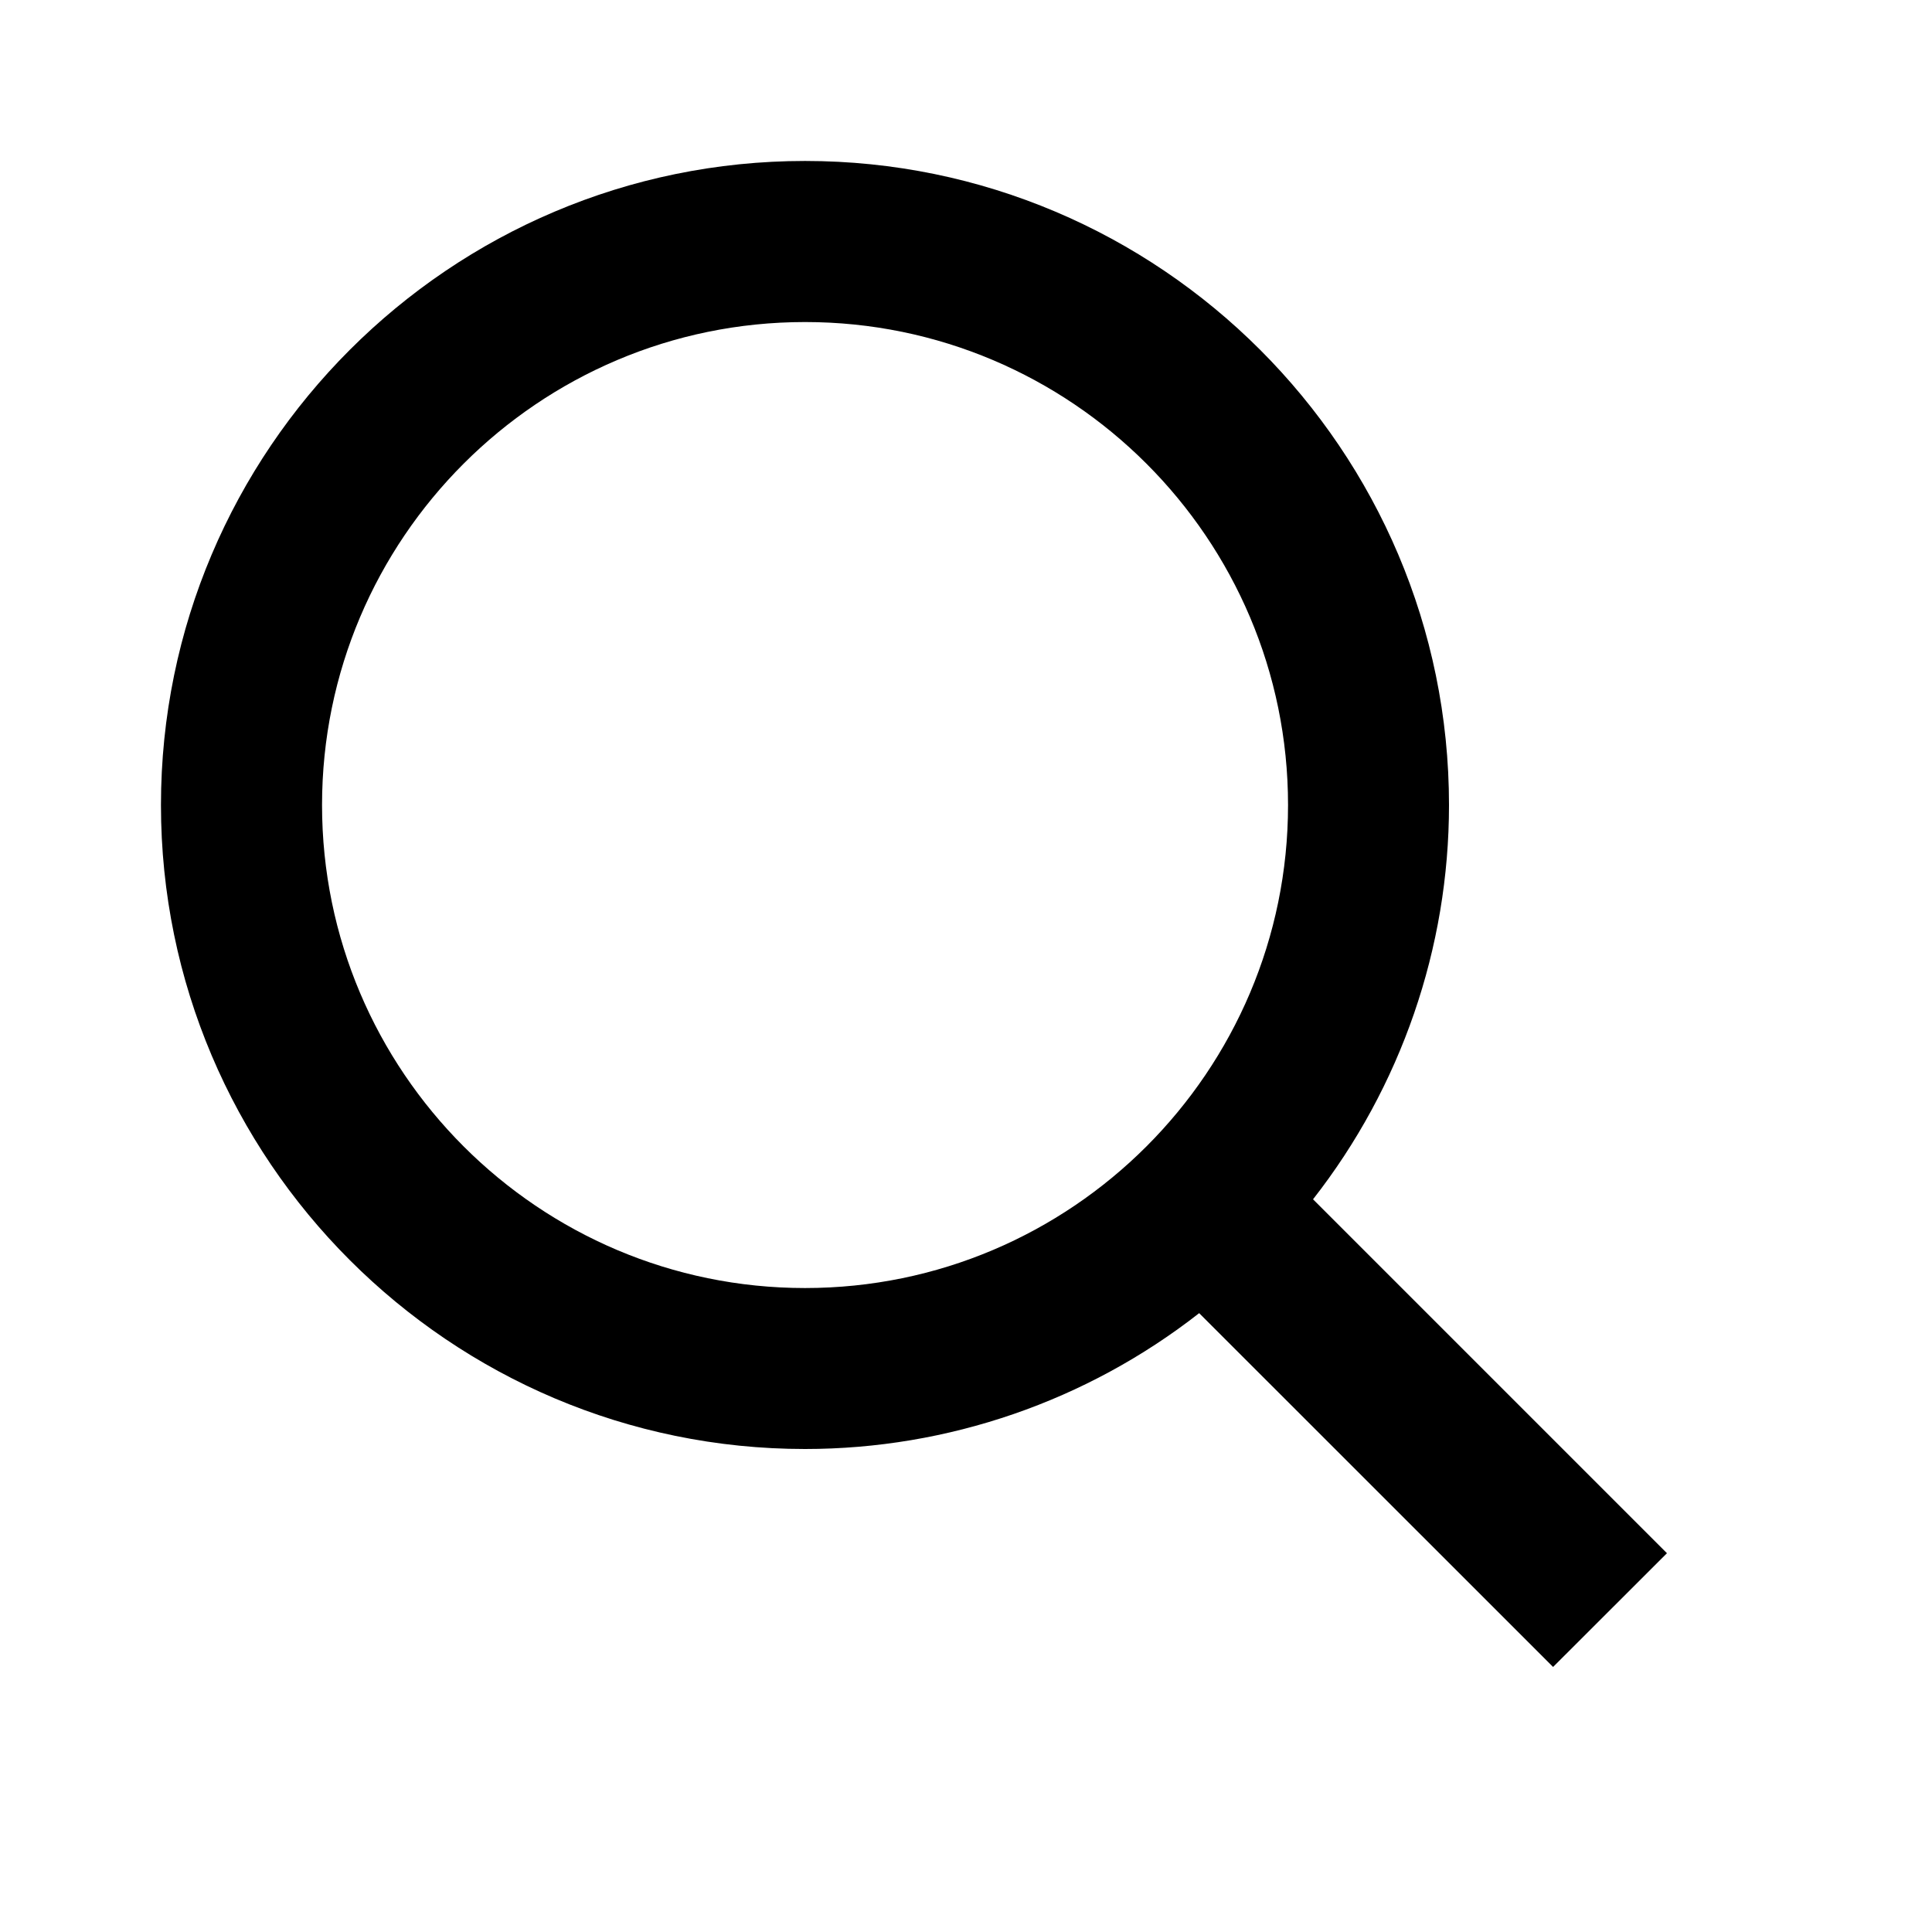
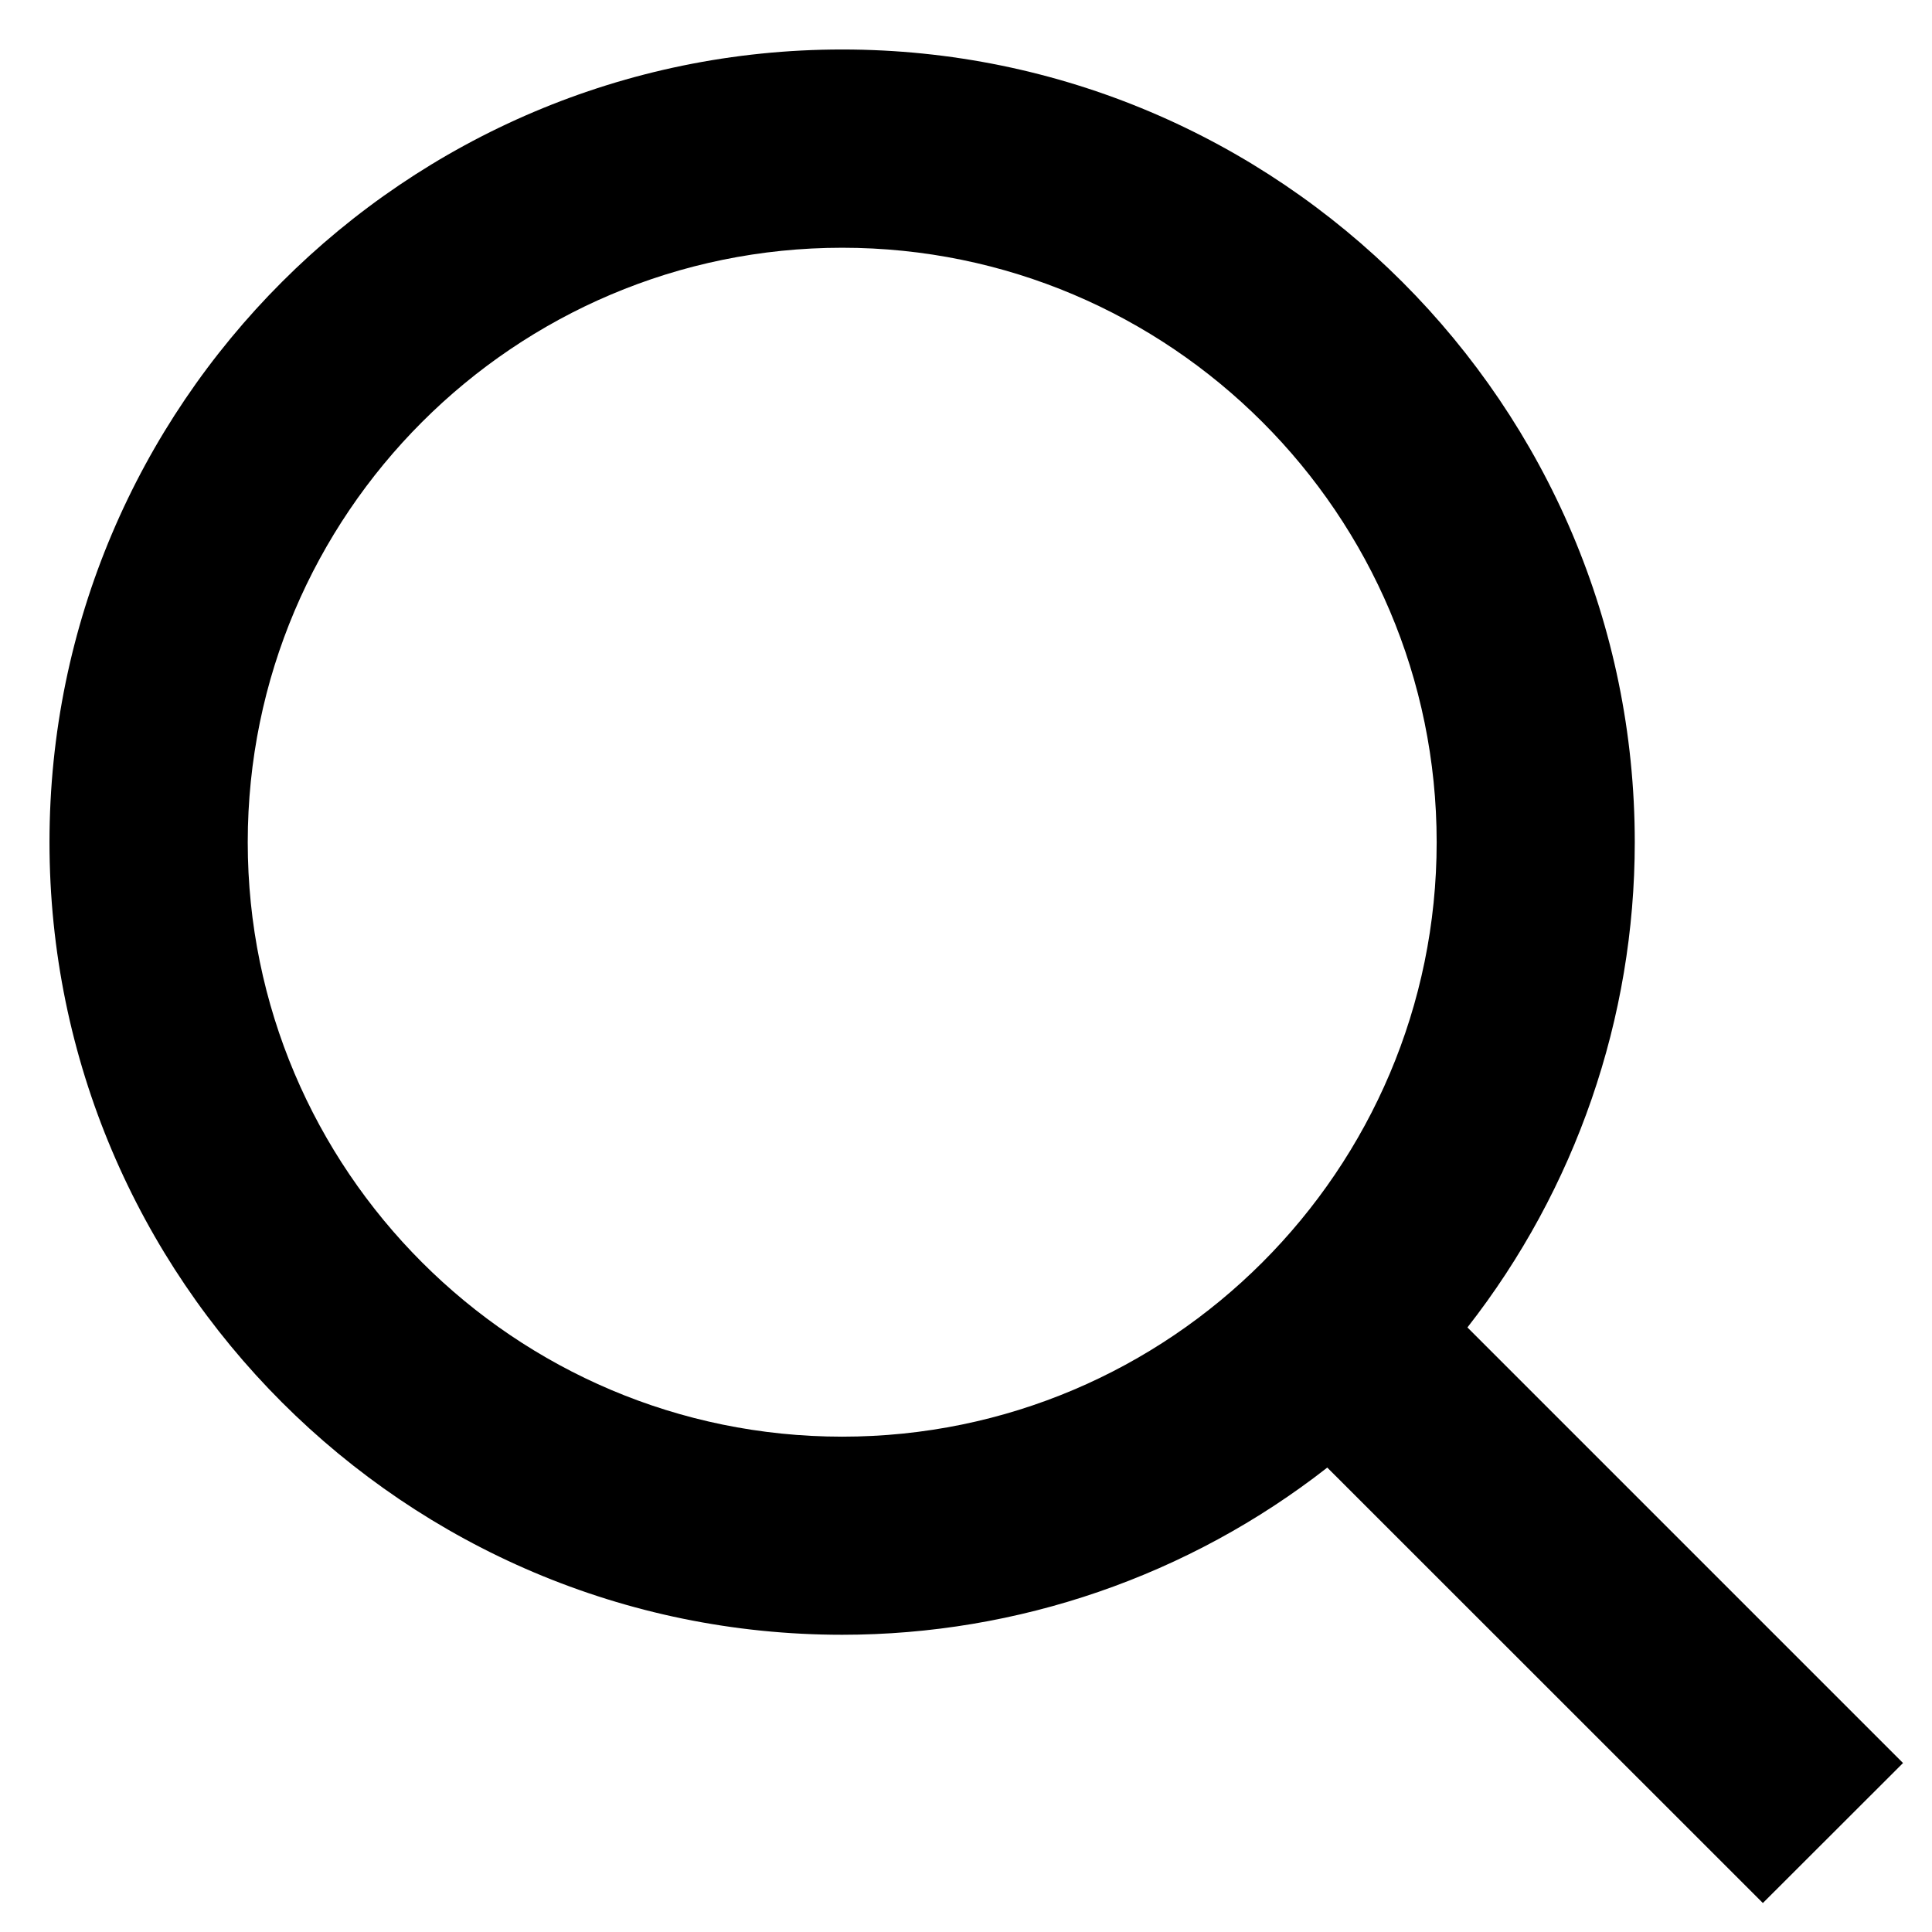
- <svg xmlns="http://www.w3.org/2000/svg" width="16" height="16" viewBox="0 0 16 16" fill="none">
-   <path d="M6.667 12C7.85 12 8.999 11.604 9.931 10.875L12.862 13.805L13.805 12.863L10.874 9.932C11.603 9 12 7.85 12 6.667C12 3.726 9.607 1.333 6.667 1.333C3.726 1.333 1.333 3.726 1.333 6.667C1.333 9.607 3.726 12 6.667 12ZM6.667 2.667C8.873 2.667 10.667 4.461 10.667 6.667C10.667 8.873 8.873 10.667 6.667 10.667C4.461 10.667 2.667 8.873 2.667 6.667C2.667 4.461 4.461 2.667 6.667 2.667Z" fill="black" />
+ <svg xmlns="http://www.w3.org/2000/svg" width="13" height="13" viewBox="0 0 13 13" fill="none">
+   <path d="M5.667 11C6.85 11 7.999 10.604 8.931 9.875L11.862 12.805L12.805 11.863L9.874 8.932C10.603 8 11 6.85 11 5.667C11 2.726 8.607 0.333 5.667 0.333C2.726 0.333 0.333 2.726 0.333 5.667C0.333 8.607 2.726 11 5.667 11ZM5.667 1.667C7.873 1.667 9.667 3.461 9.667 5.667C9.667 7.873 7.873 9.667 5.667 9.667C3.461 9.667 1.667 7.873 1.667 5.667C1.667 3.461 3.461 1.667 5.667 1.667Z" fill="black" />
</svg>
